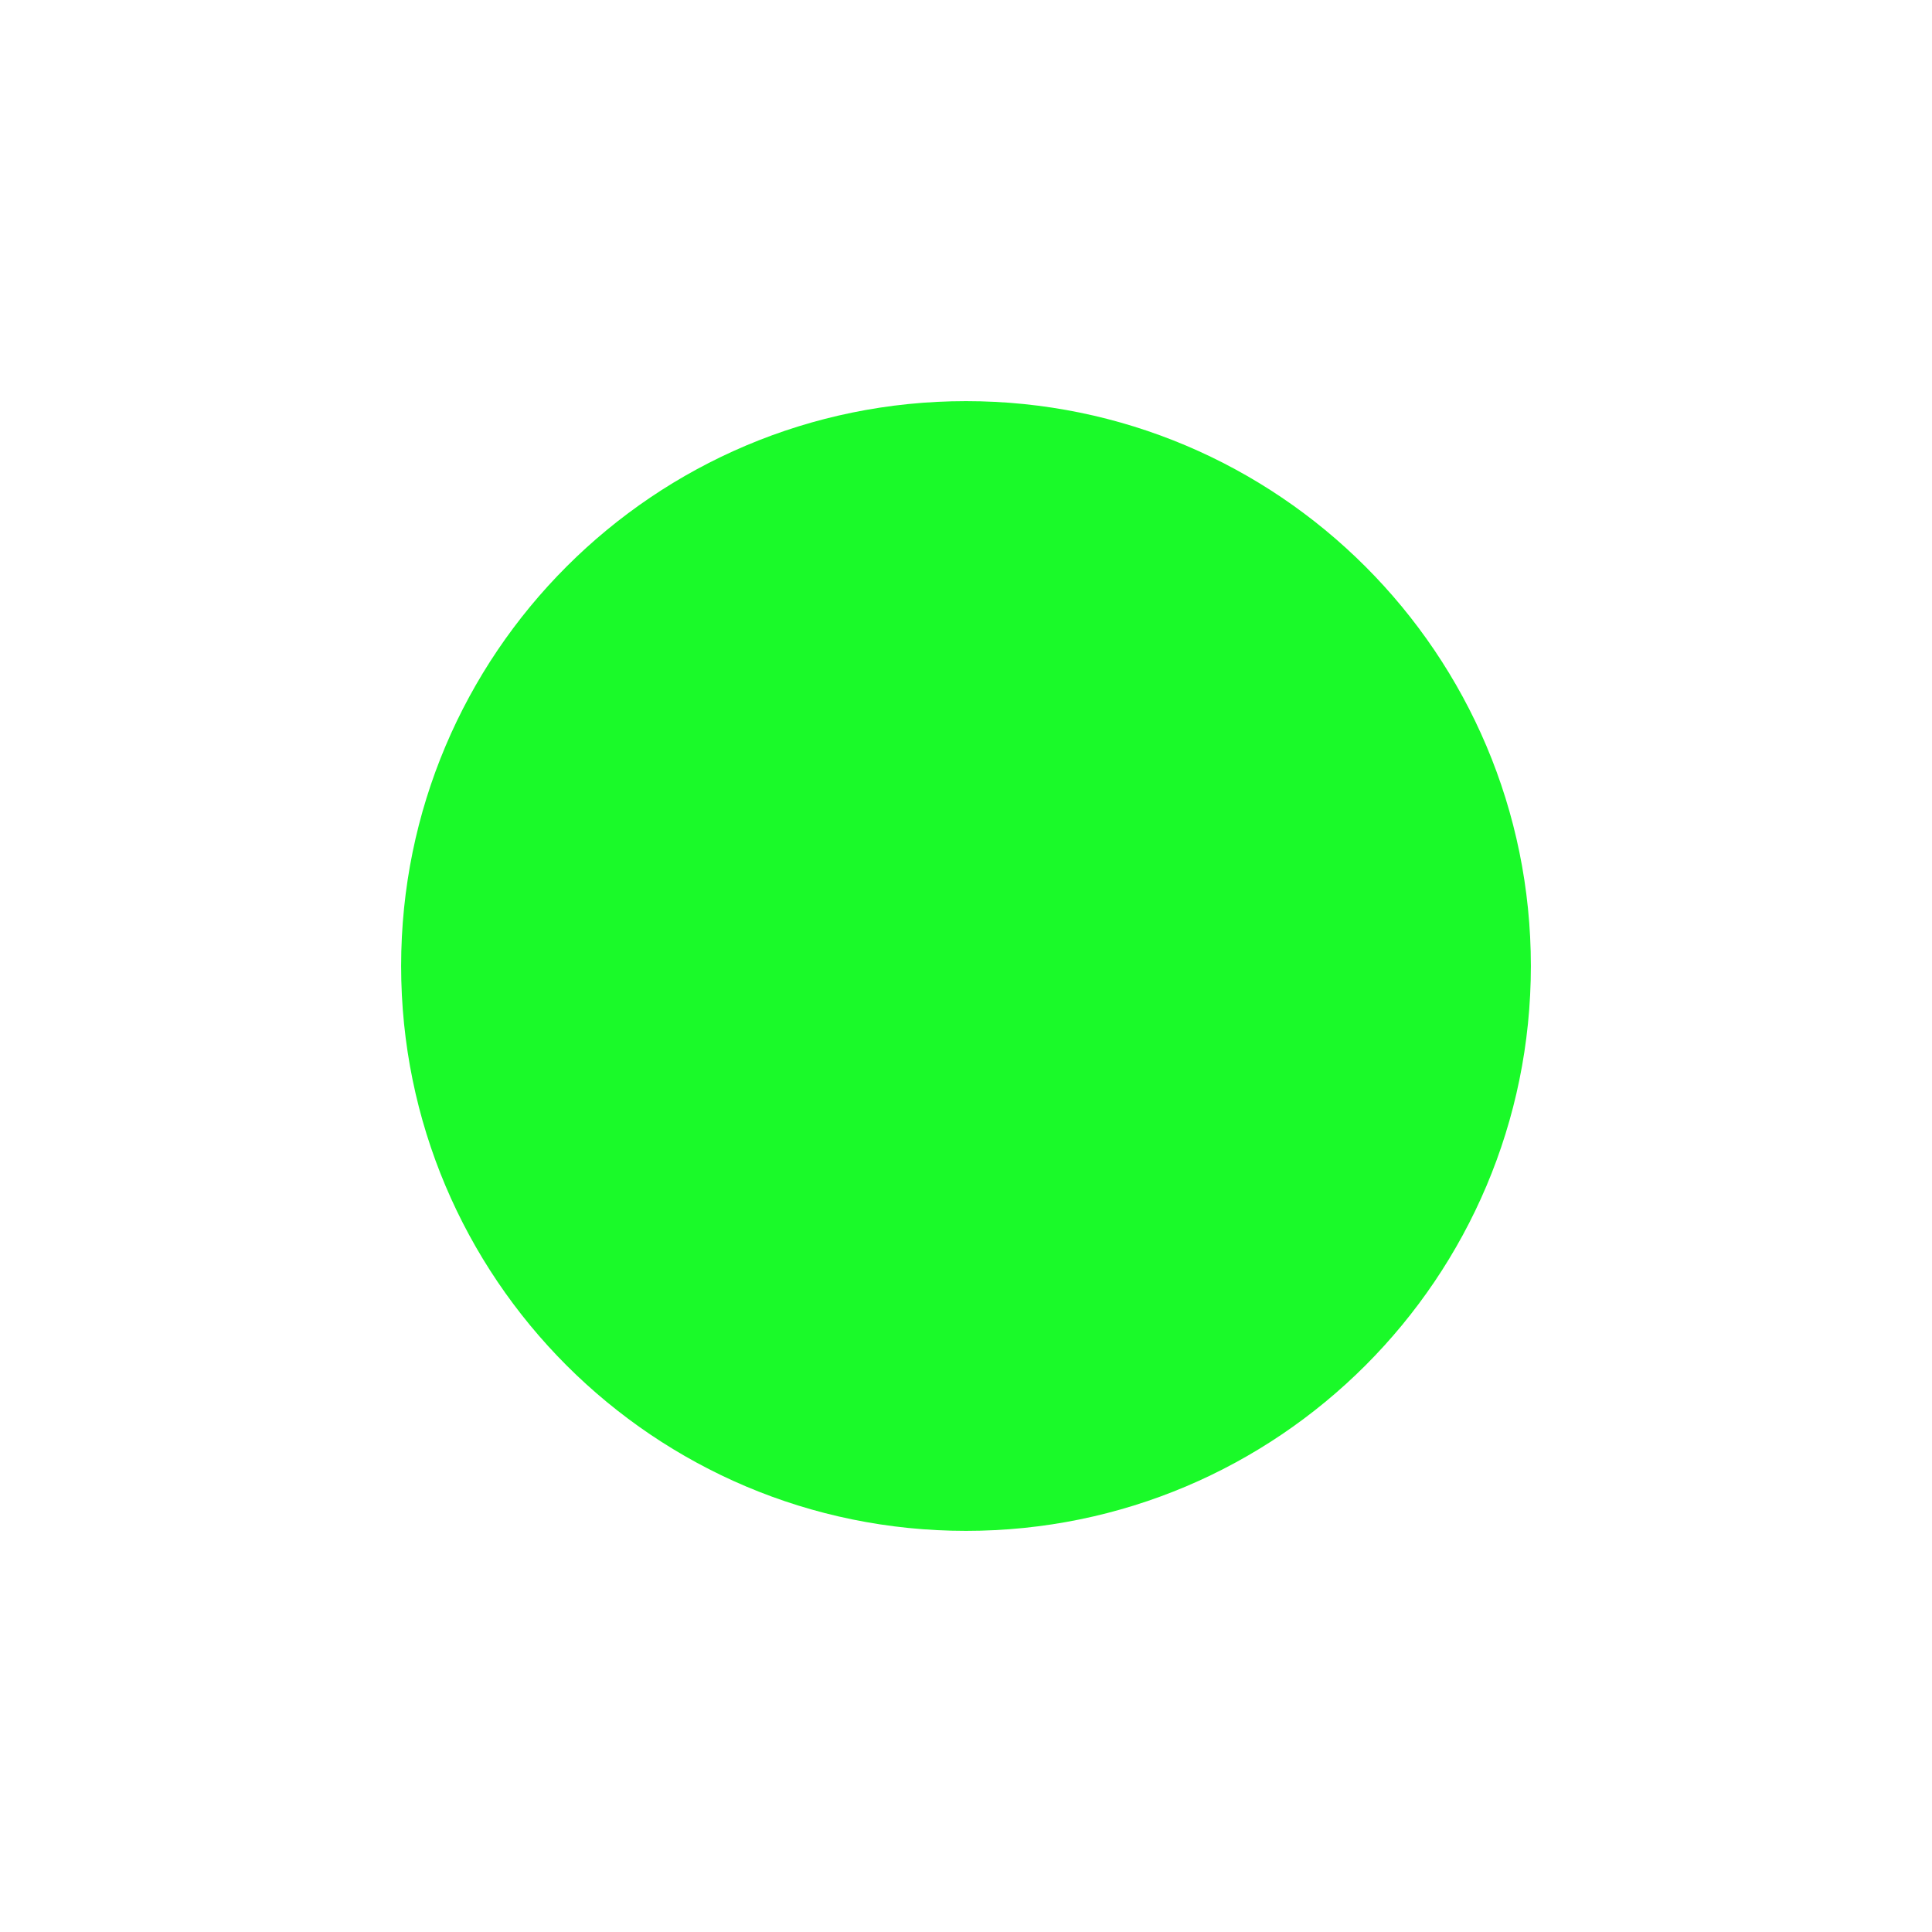
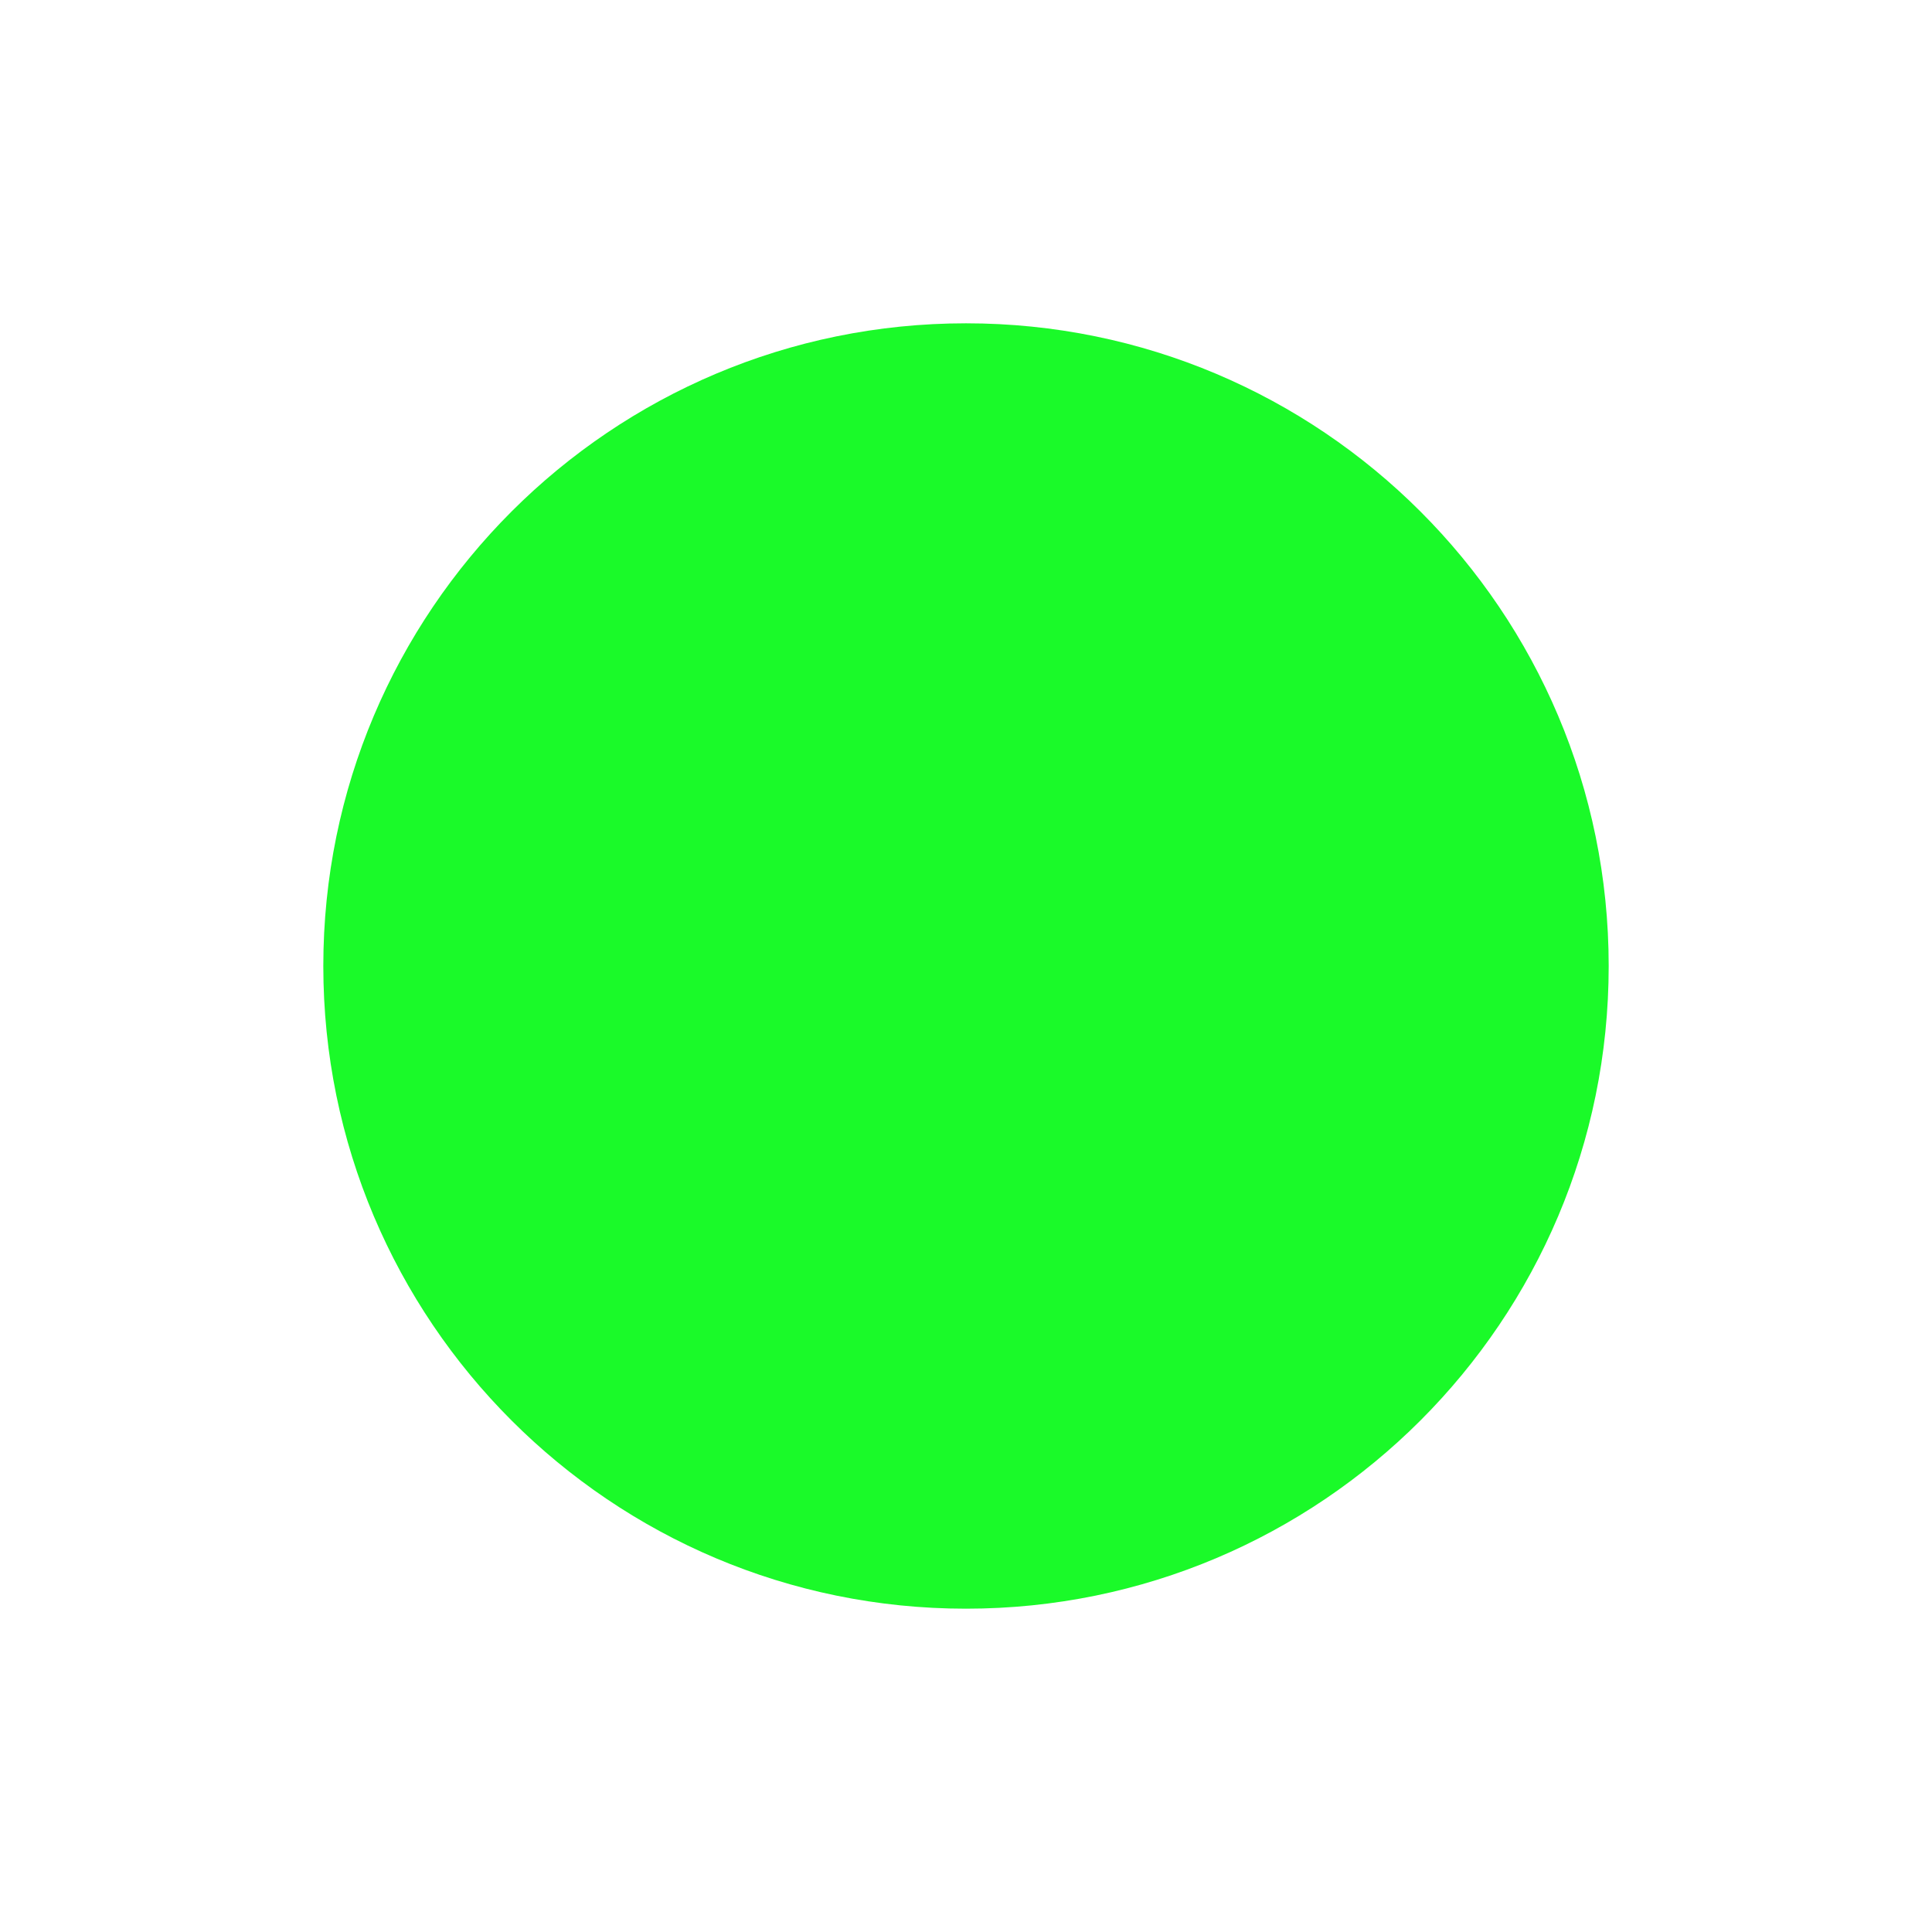
- <svg xmlns="http://www.w3.org/2000/svg" t="1614308215188" class="icon" viewBox="0 0 1024 1024" version="1.1" p-id="3980" data-darkreader-inline-fill="" width="48" height="48">
-   <defs>
-     <style type="text/css" />
-   </defs>
-   <path d="M212.61 512.001c0 165.366 134.024 299.389 299.39 299.389s299.39-134.023 299.39-299.389c0-165.367-134.024-299.392-299.39-299.392S212.61 346.634 212.61 512.001z" fill="#1afa29" p-id="3981" style="--darkreader-inline-fill:#2dfa3b;" data-darkreader-inline-fill="" />
+ <svg xmlns="http://www.w3.org/2000/svg" t="1735736338483" class="icon" viewBox="0 0 1024 1024" version="1.1" p-id="4867" width="16" height="16">
+   <path d="M171.361 512.001c0 188.15 152.49 340.638 340.639 340.638S852.639 700.15 852.639 512c0-188.151-152.491-340.642-340.639-340.642S171.361 323.85 171.361 512.001z" fill="#1AFA29" p-id="4868" />
</svg>
